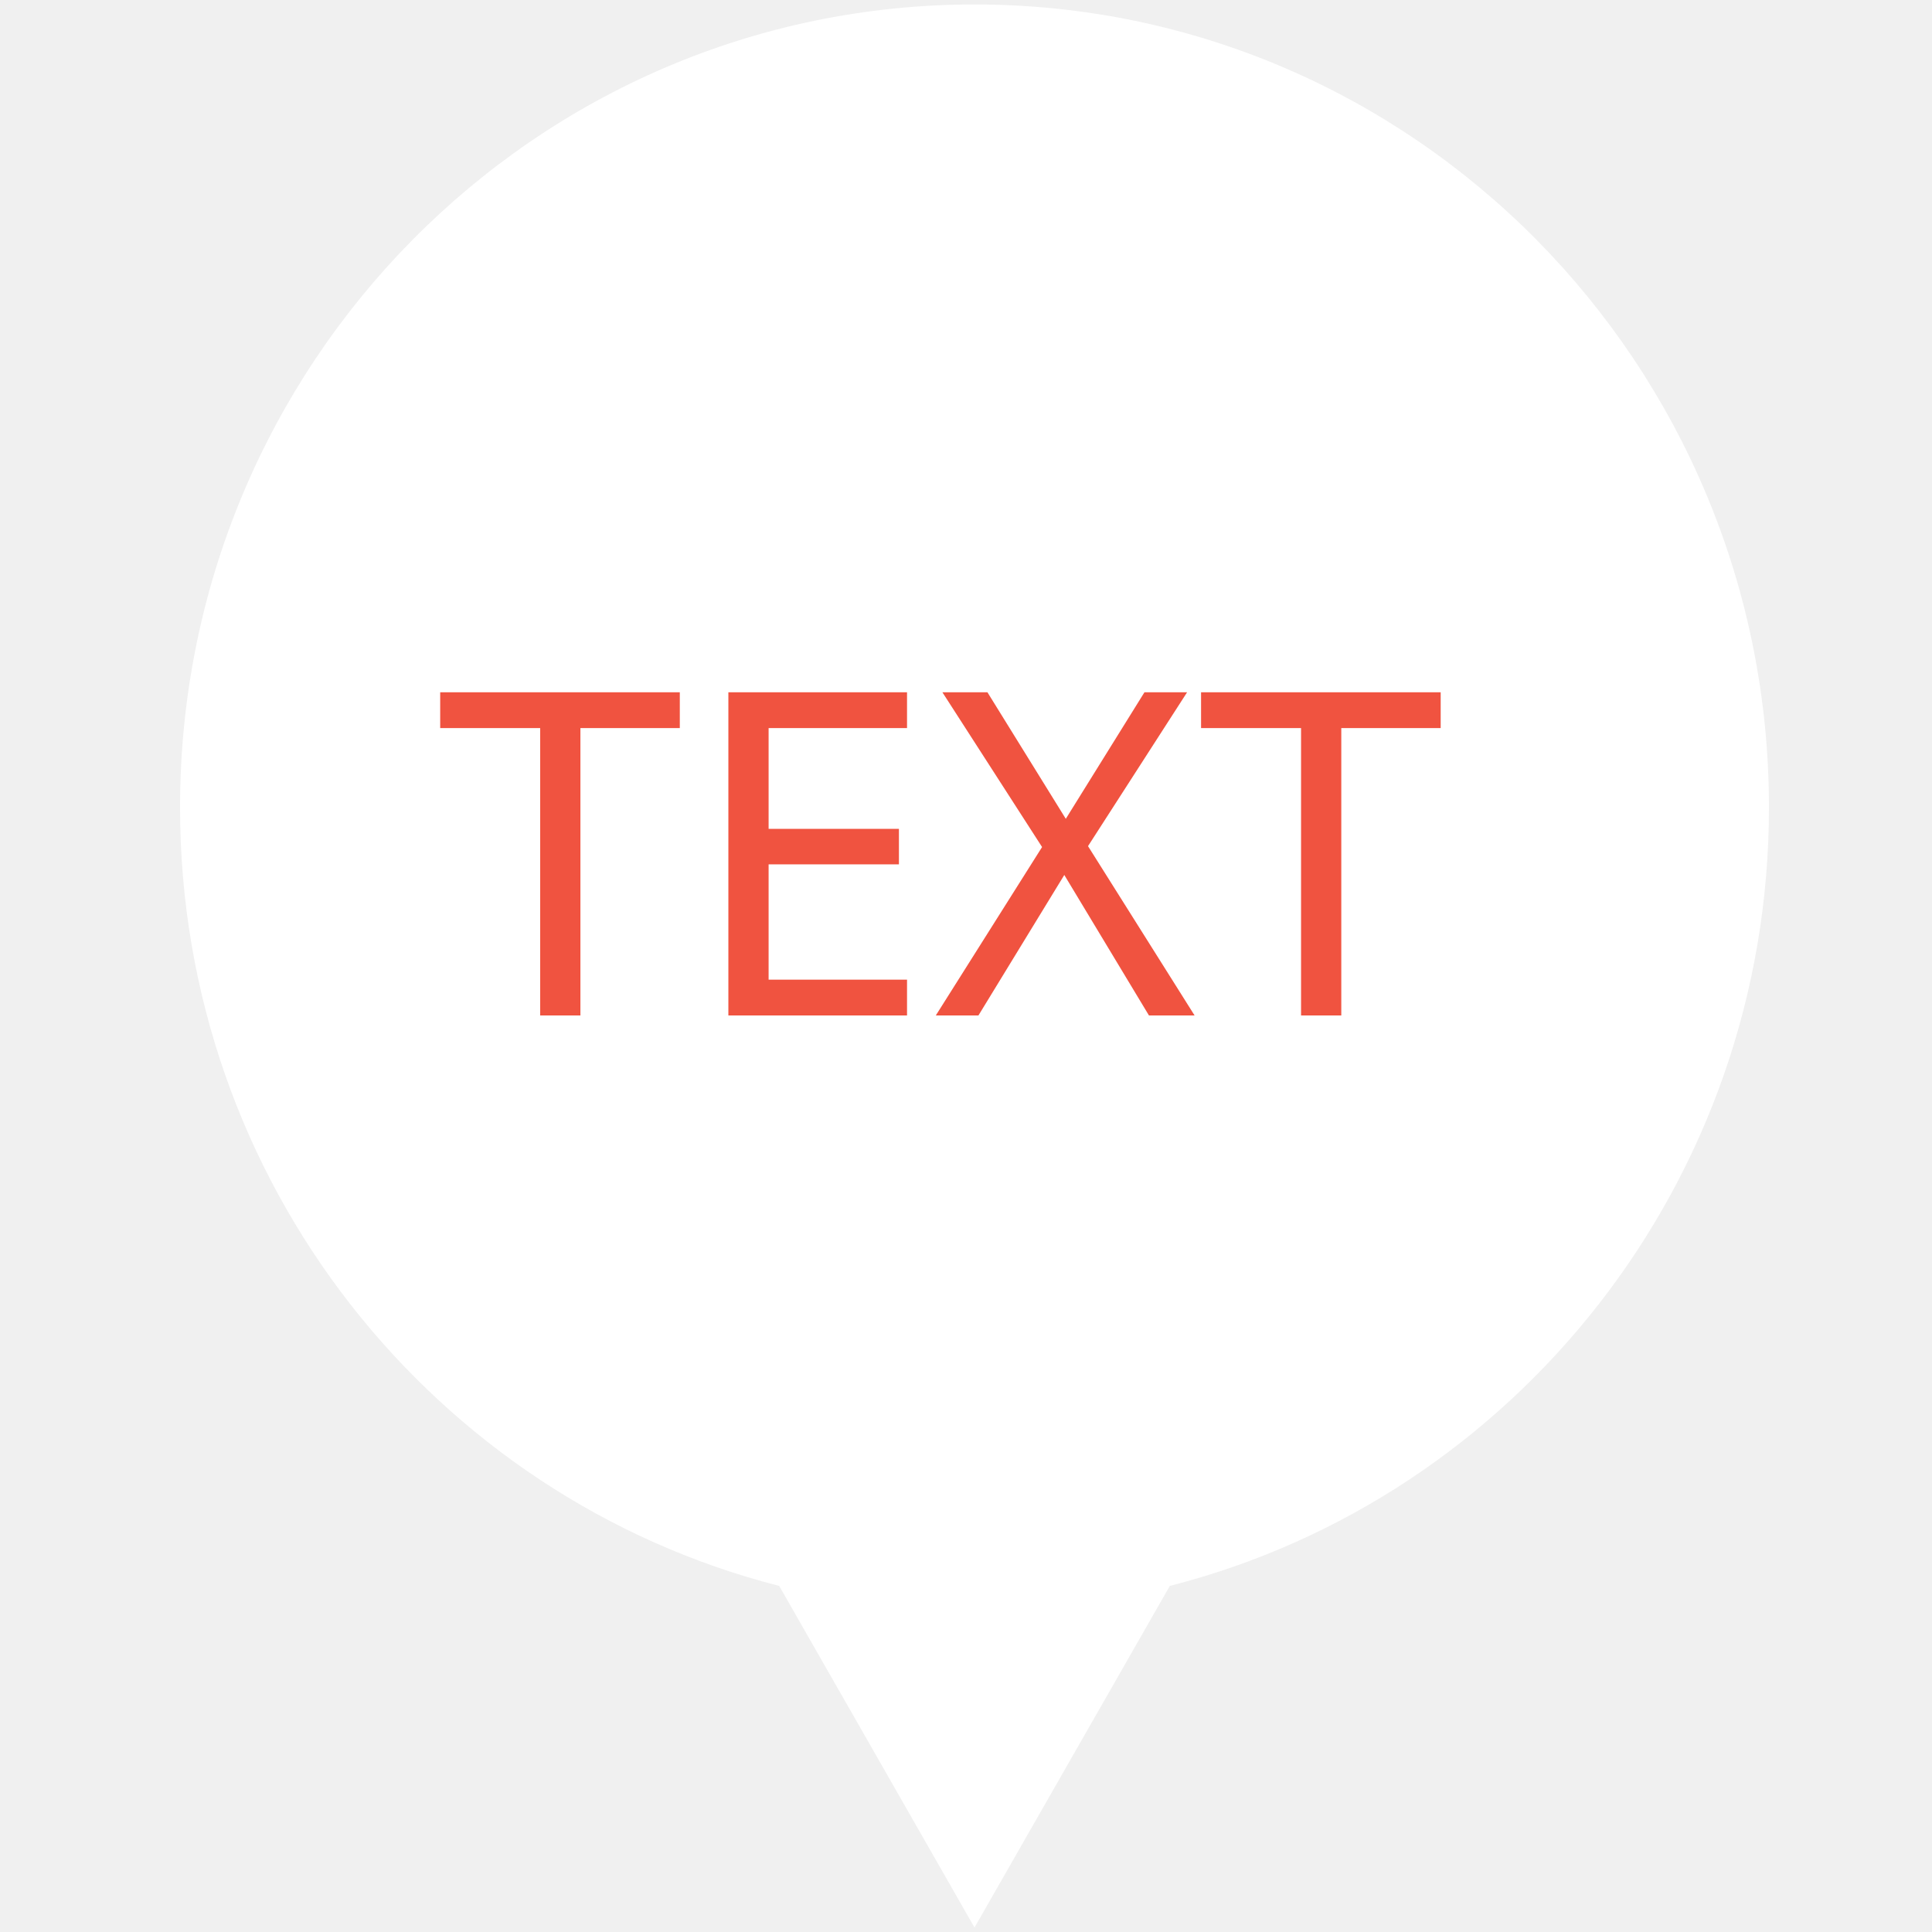
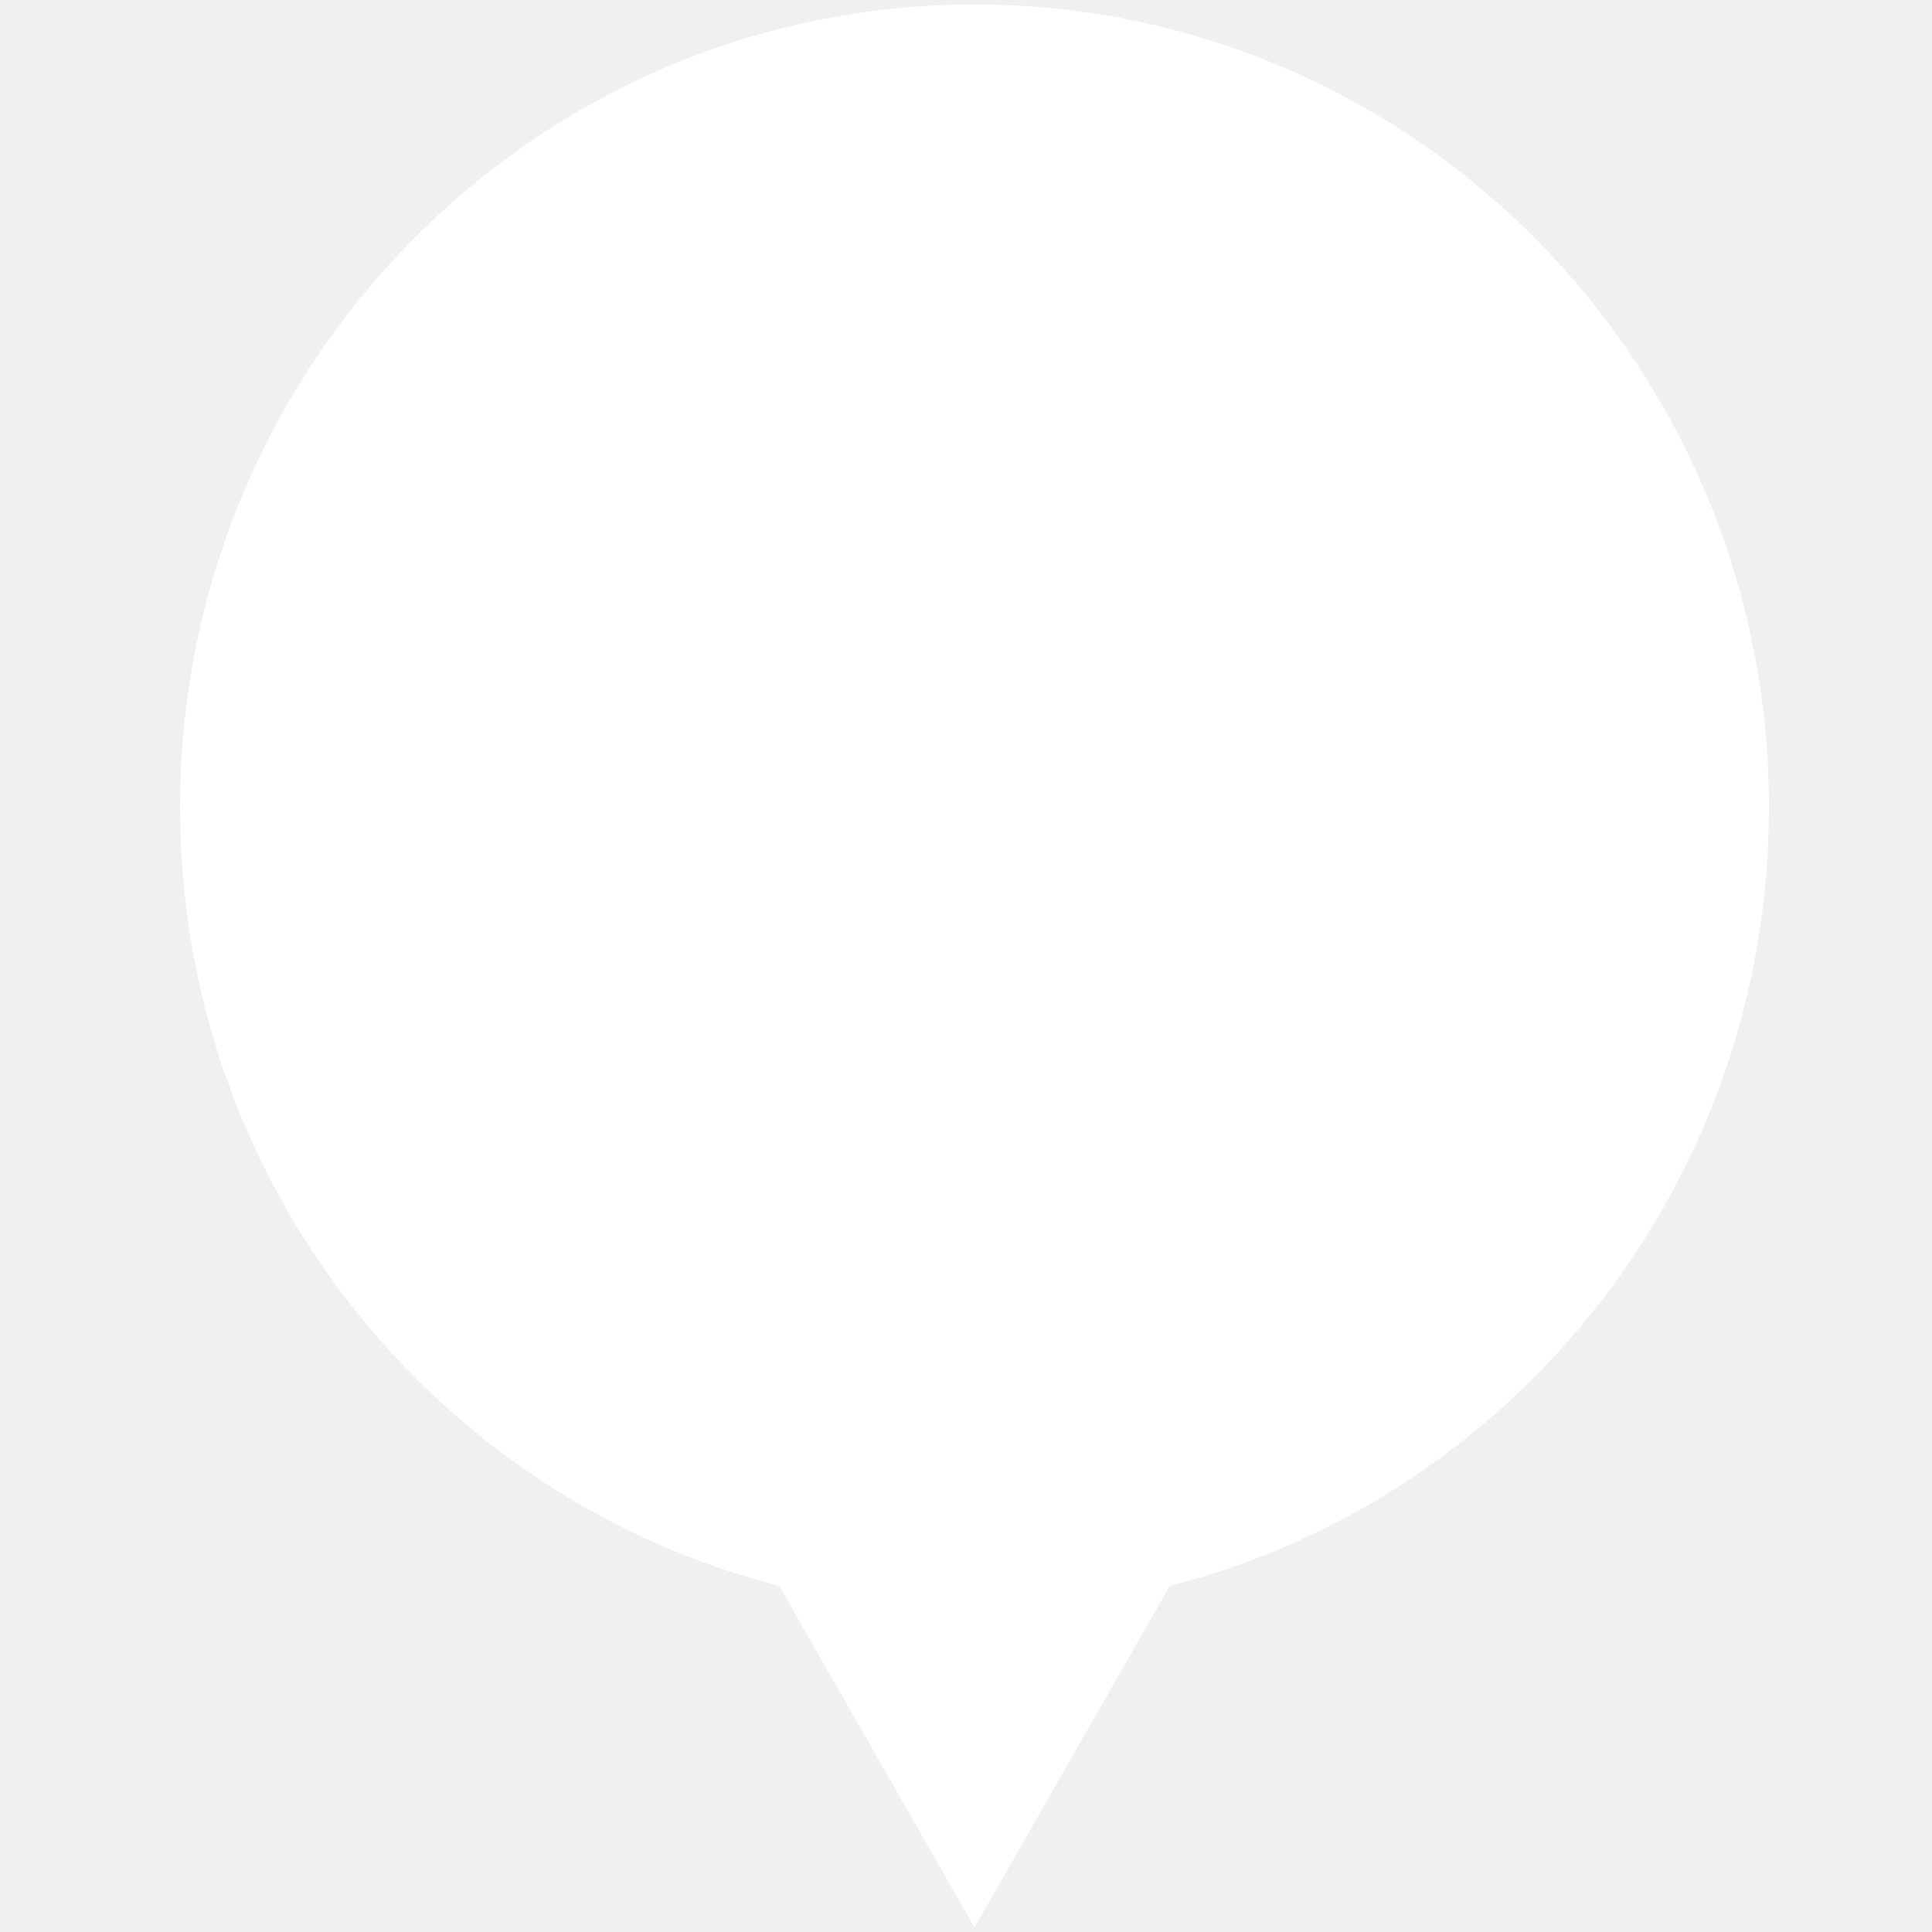
<svg xmlns="http://www.w3.org/2000/svg" version="1.1" id="Layer_1" x="0px" y="0px" width="100px" height="100px" viewBox="0 0 100 100" enable-background="new 0 0 100 100" xml:space="preserve">
  <defs id="defs5429" />
  <path clip-rule="evenodd" d="m 91.561,41.793 c 0,19.429 -13.192,35.744 -31.01,40.293 L 50.44,99.769 40.331,82.086 C 22.512,77.537 9.319,61.223 9.319,41.793 9.319,18.831 27.735,0.231 50.44,0.231 c 22.718,0 41.121,18.601 41.121,41.563 z" id="path5423" style="fill:#ffffff;fill-rule:evenodd" />
-   <text transform="scale(0.9946721,1.005356)" font-size="18.653" id="text5425" x="22.671" y="52.283" style="font-size:23.318px;fill:#f05340;font-family:FuturaLT-Bold">TEXT</text>
+   <text transform="scale(0.9946721,1.005356)" font-size="18.653" id="text5425" x="22.671" y="52.283" style="font-size:23.318px;fill:#f05340;font-family:FuturaLT-Bold" />
</svg>
